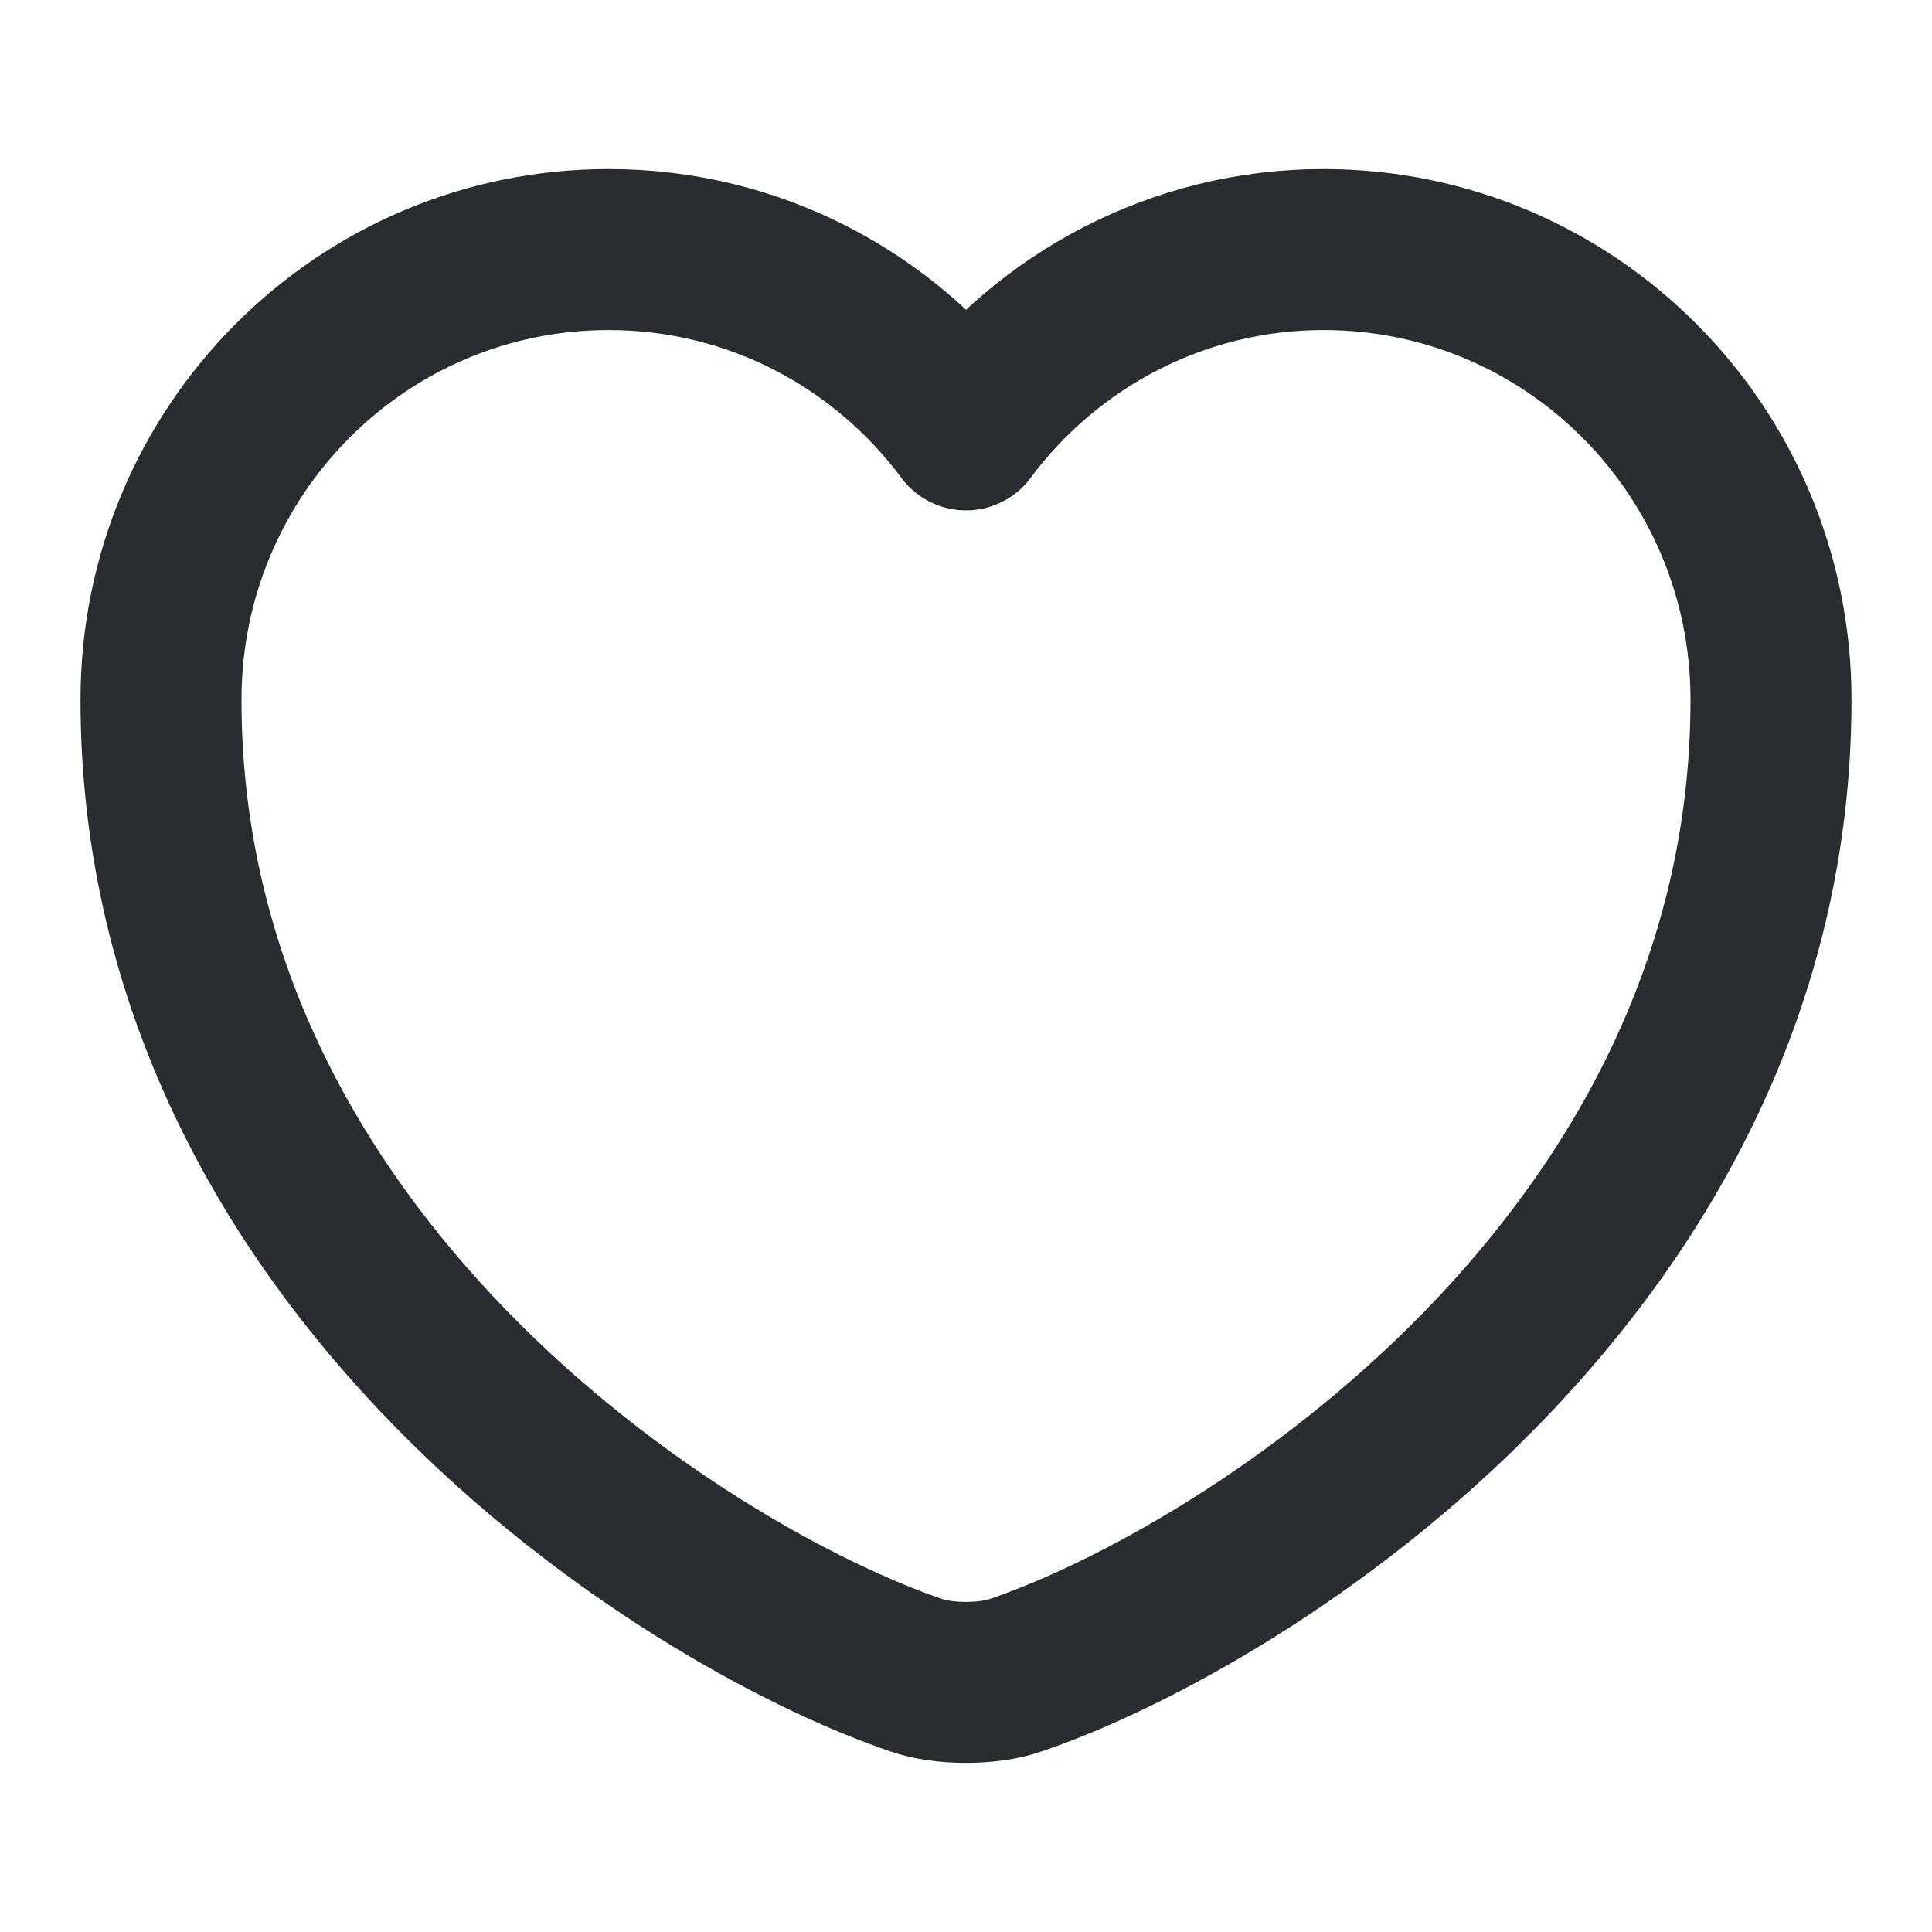
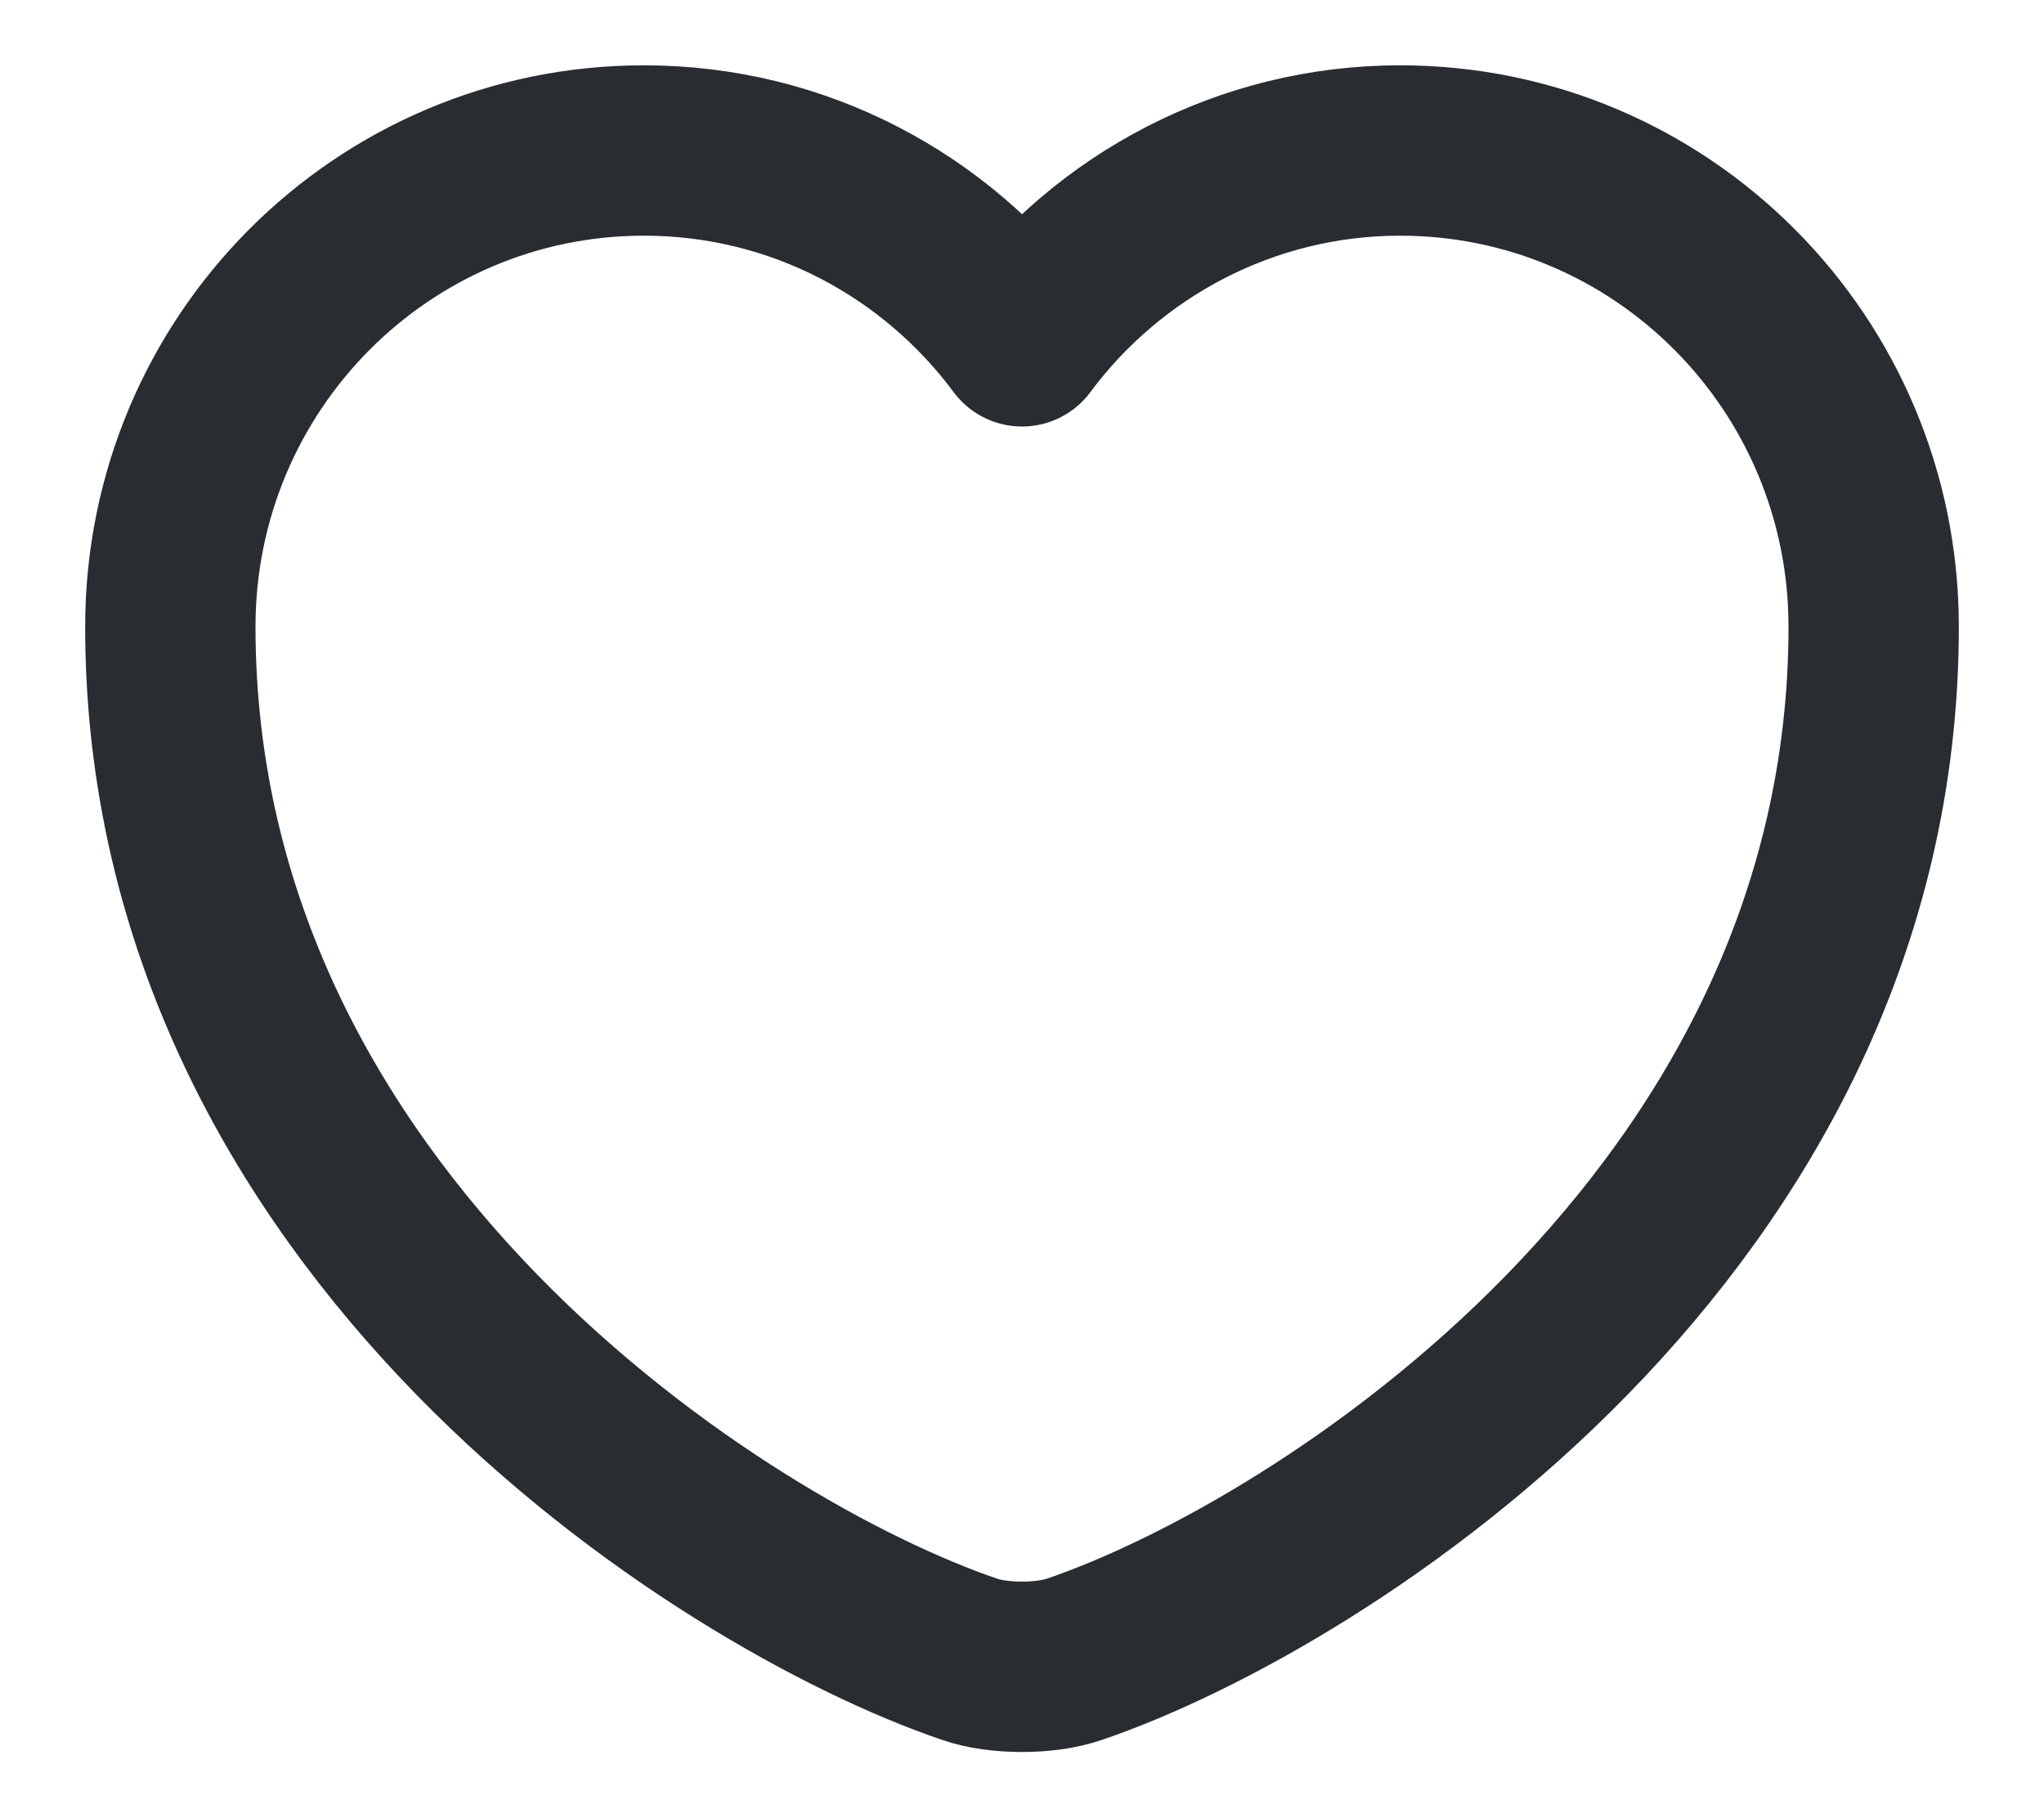
- <svg xmlns="http://www.w3.org/2000/svg" width="18" height="18" viewBox="0 0 18 18" fill="none">
-   <path d="M9.465 15.607C9.21 15.697 8.79 15.697 8.535 15.607C6.36 14.865 1.5 11.768 1.5 6.518C1.5 4.2 3.368 2.325 5.67 2.325C7.035 2.325 8.242 2.985 9 4.005C9.758 2.985 10.973 2.325 12.33 2.325C14.633 2.325 16.5 4.2 16.5 6.518C16.5 11.768 11.64 14.865 9.465 15.607Z" stroke="#292D32" stroke-width="1.5" stroke-linecap="round" stroke-linejoin="round" />
+ <svg xmlns="http://www.w3.org/2000/svg" width="18" height="16" viewBox="0 0 18 16" fill="none">
+   <path d="M9.465 14.607C9.21 14.697 8.79 14.697 8.535 14.607C6.36 13.865 1.5 10.768 1.5 5.518C1.5 3.2 3.368 1.325 5.67 1.325C7.035 1.325 8.242 1.985 9 3.005C9.758 1.985 10.973 1.325 12.33 1.325C14.633 1.325 16.5 3.2 16.5 5.518C16.5 10.768 11.64 13.865 9.465 14.607Z" stroke="#292D32" stroke-width="1.5" stroke-linecap="round" stroke-linejoin="round" />
</svg>
